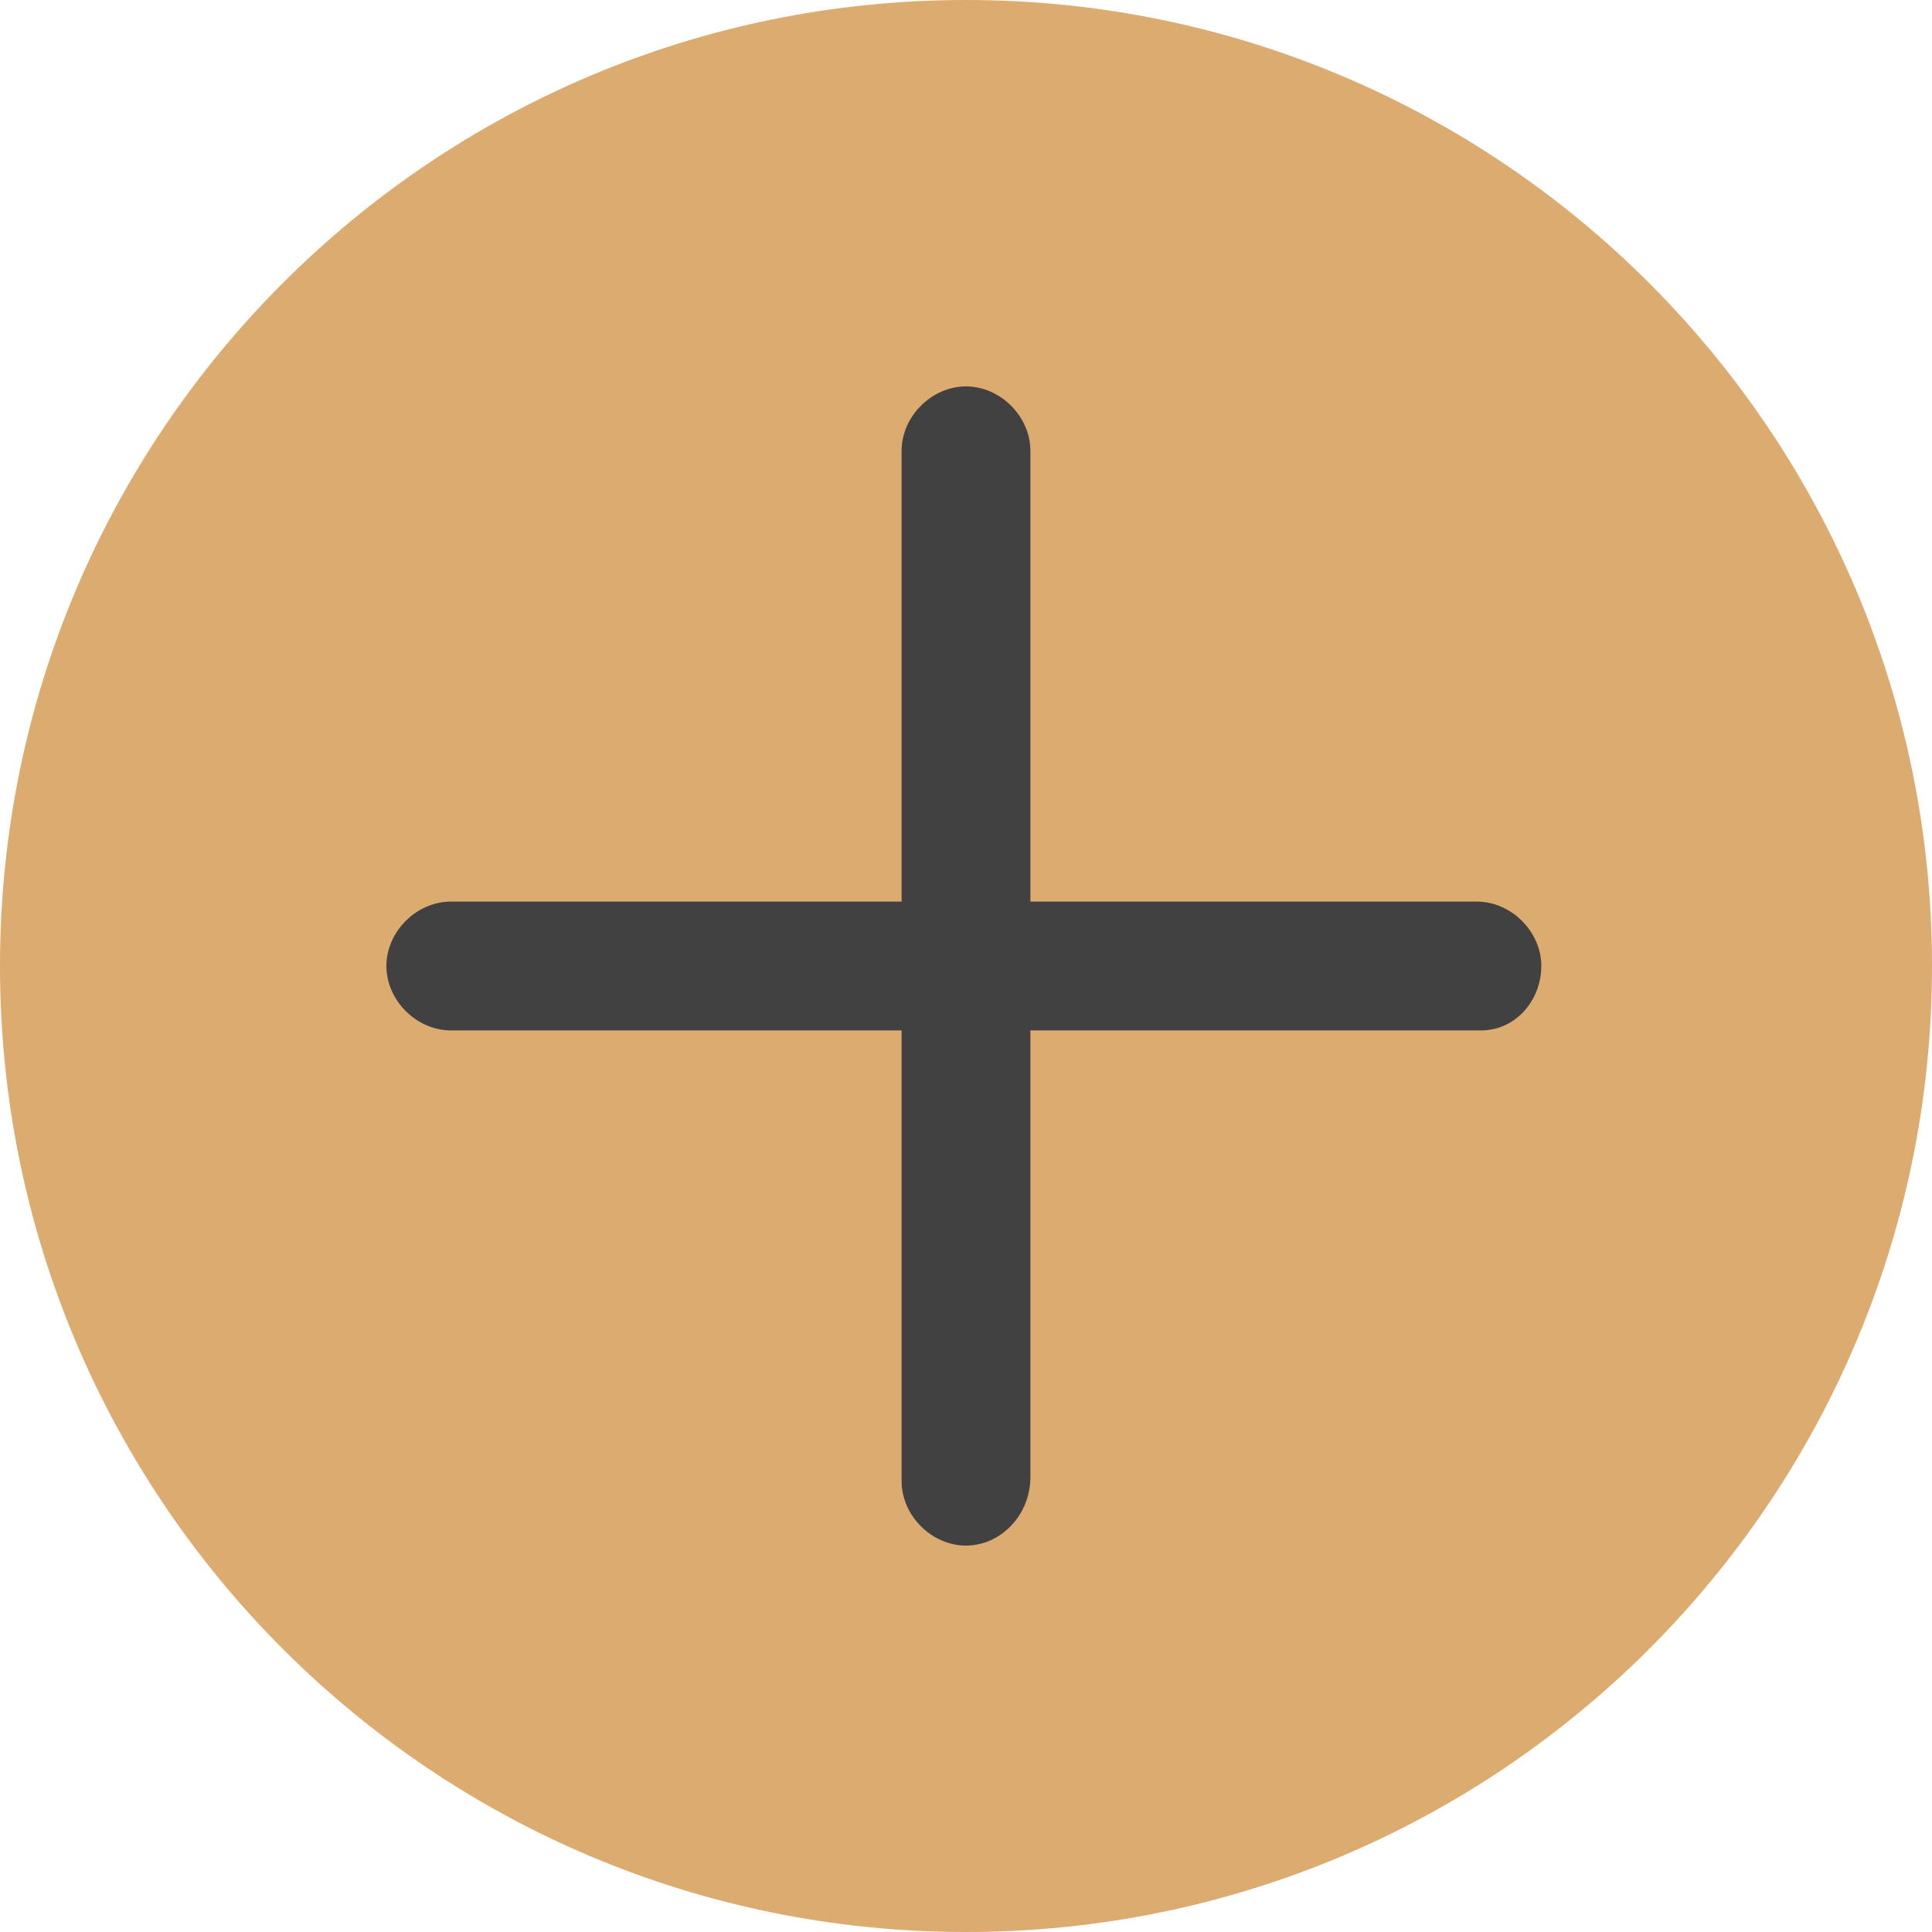
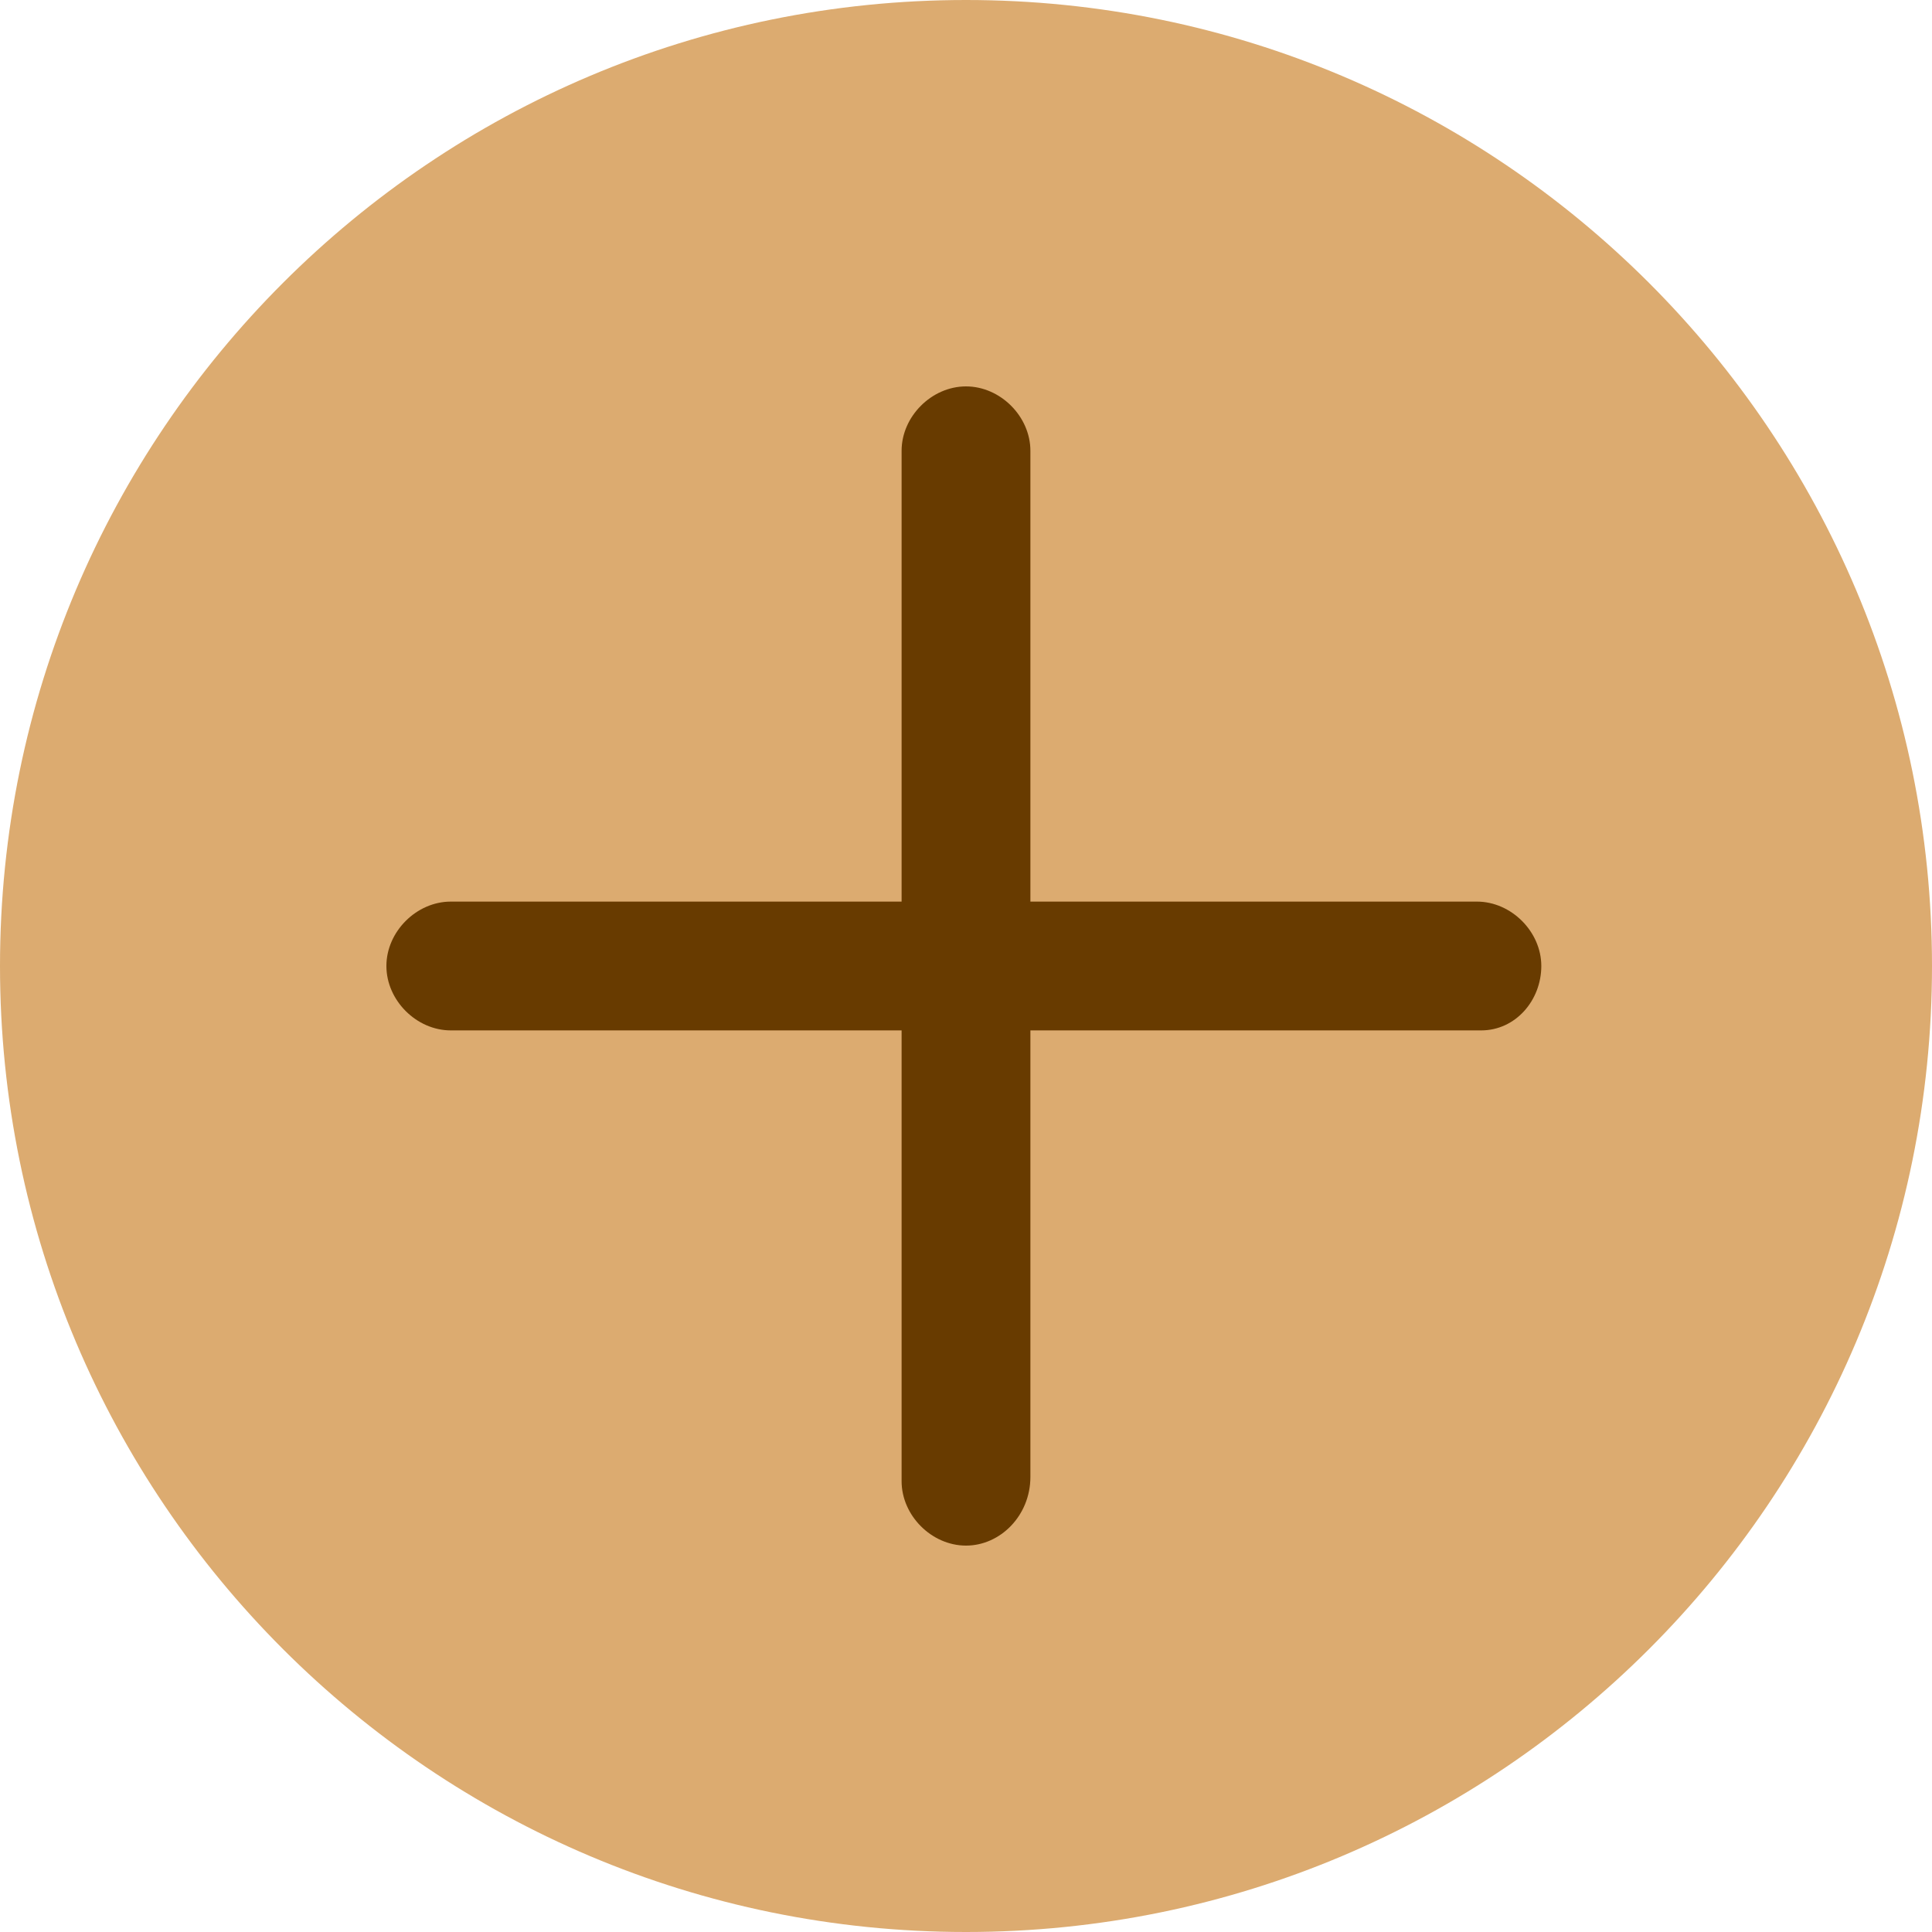
<svg xmlns="http://www.w3.org/2000/svg" version="1.1" id="圖層_1" x="0px" y="0px" viewBox="0 0 45 45" style="enable-background:new 0 0 45 45;" xml:space="preserve">
  <style type="text/css">
	.st0{fill:#dcab70;}
- 	.st1{fill:#414141;}
+ 	.st1{fill:#683b00;}
</style>
  <g>
    <g>
      <circle class="st0" cx="22.5" cy="22.5" r="22.5" />
      <path class="st1" d="M34.5,24H10.5C9.7,24,9,23.3,9,22.5S9.7,21,10.5,21h23.9c0.8,0,1.5,0.7,1.5,1.5S35.3,24,34.5,24z" />
      <path class="st1" d="M22.5,36c-0.8,0-1.5-0.7-1.5-1.5V10.5C21,9.7,21.7,9,22.5,9S24,9.7,24,10.5v23.9C24,35.3,23.3,36,22.5,36z" />
    </g>
  </g>
</svg>
